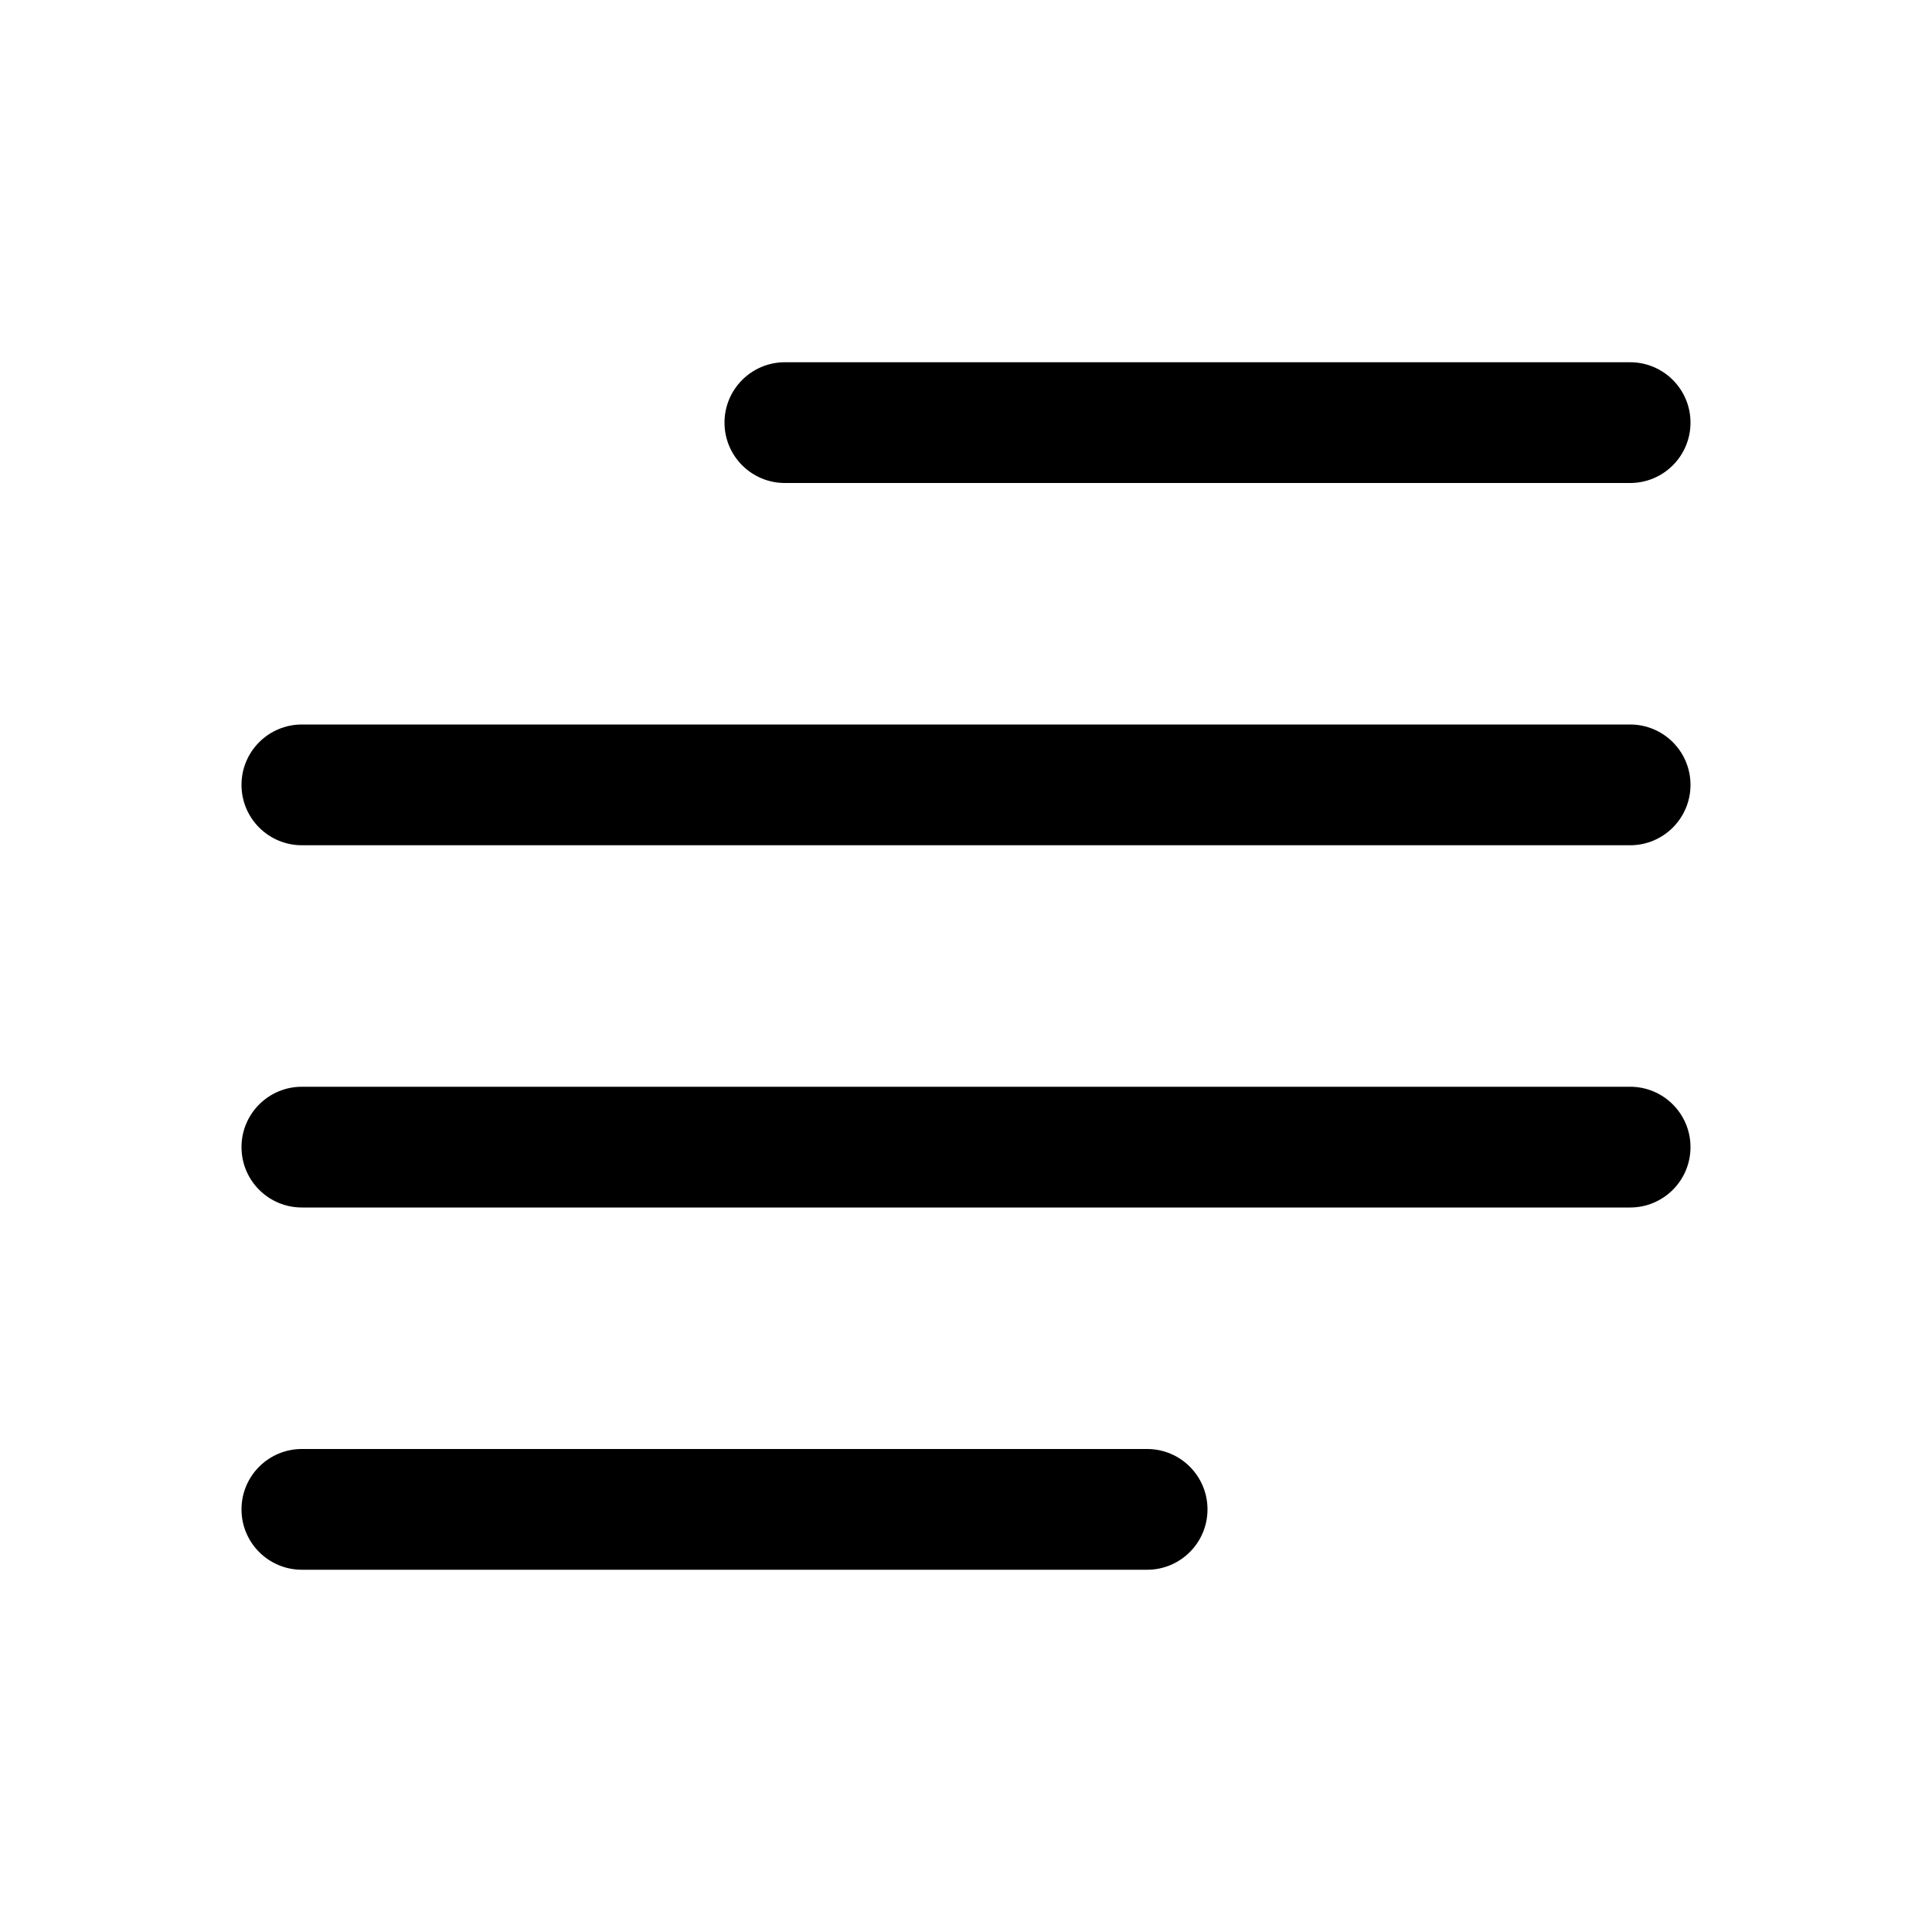
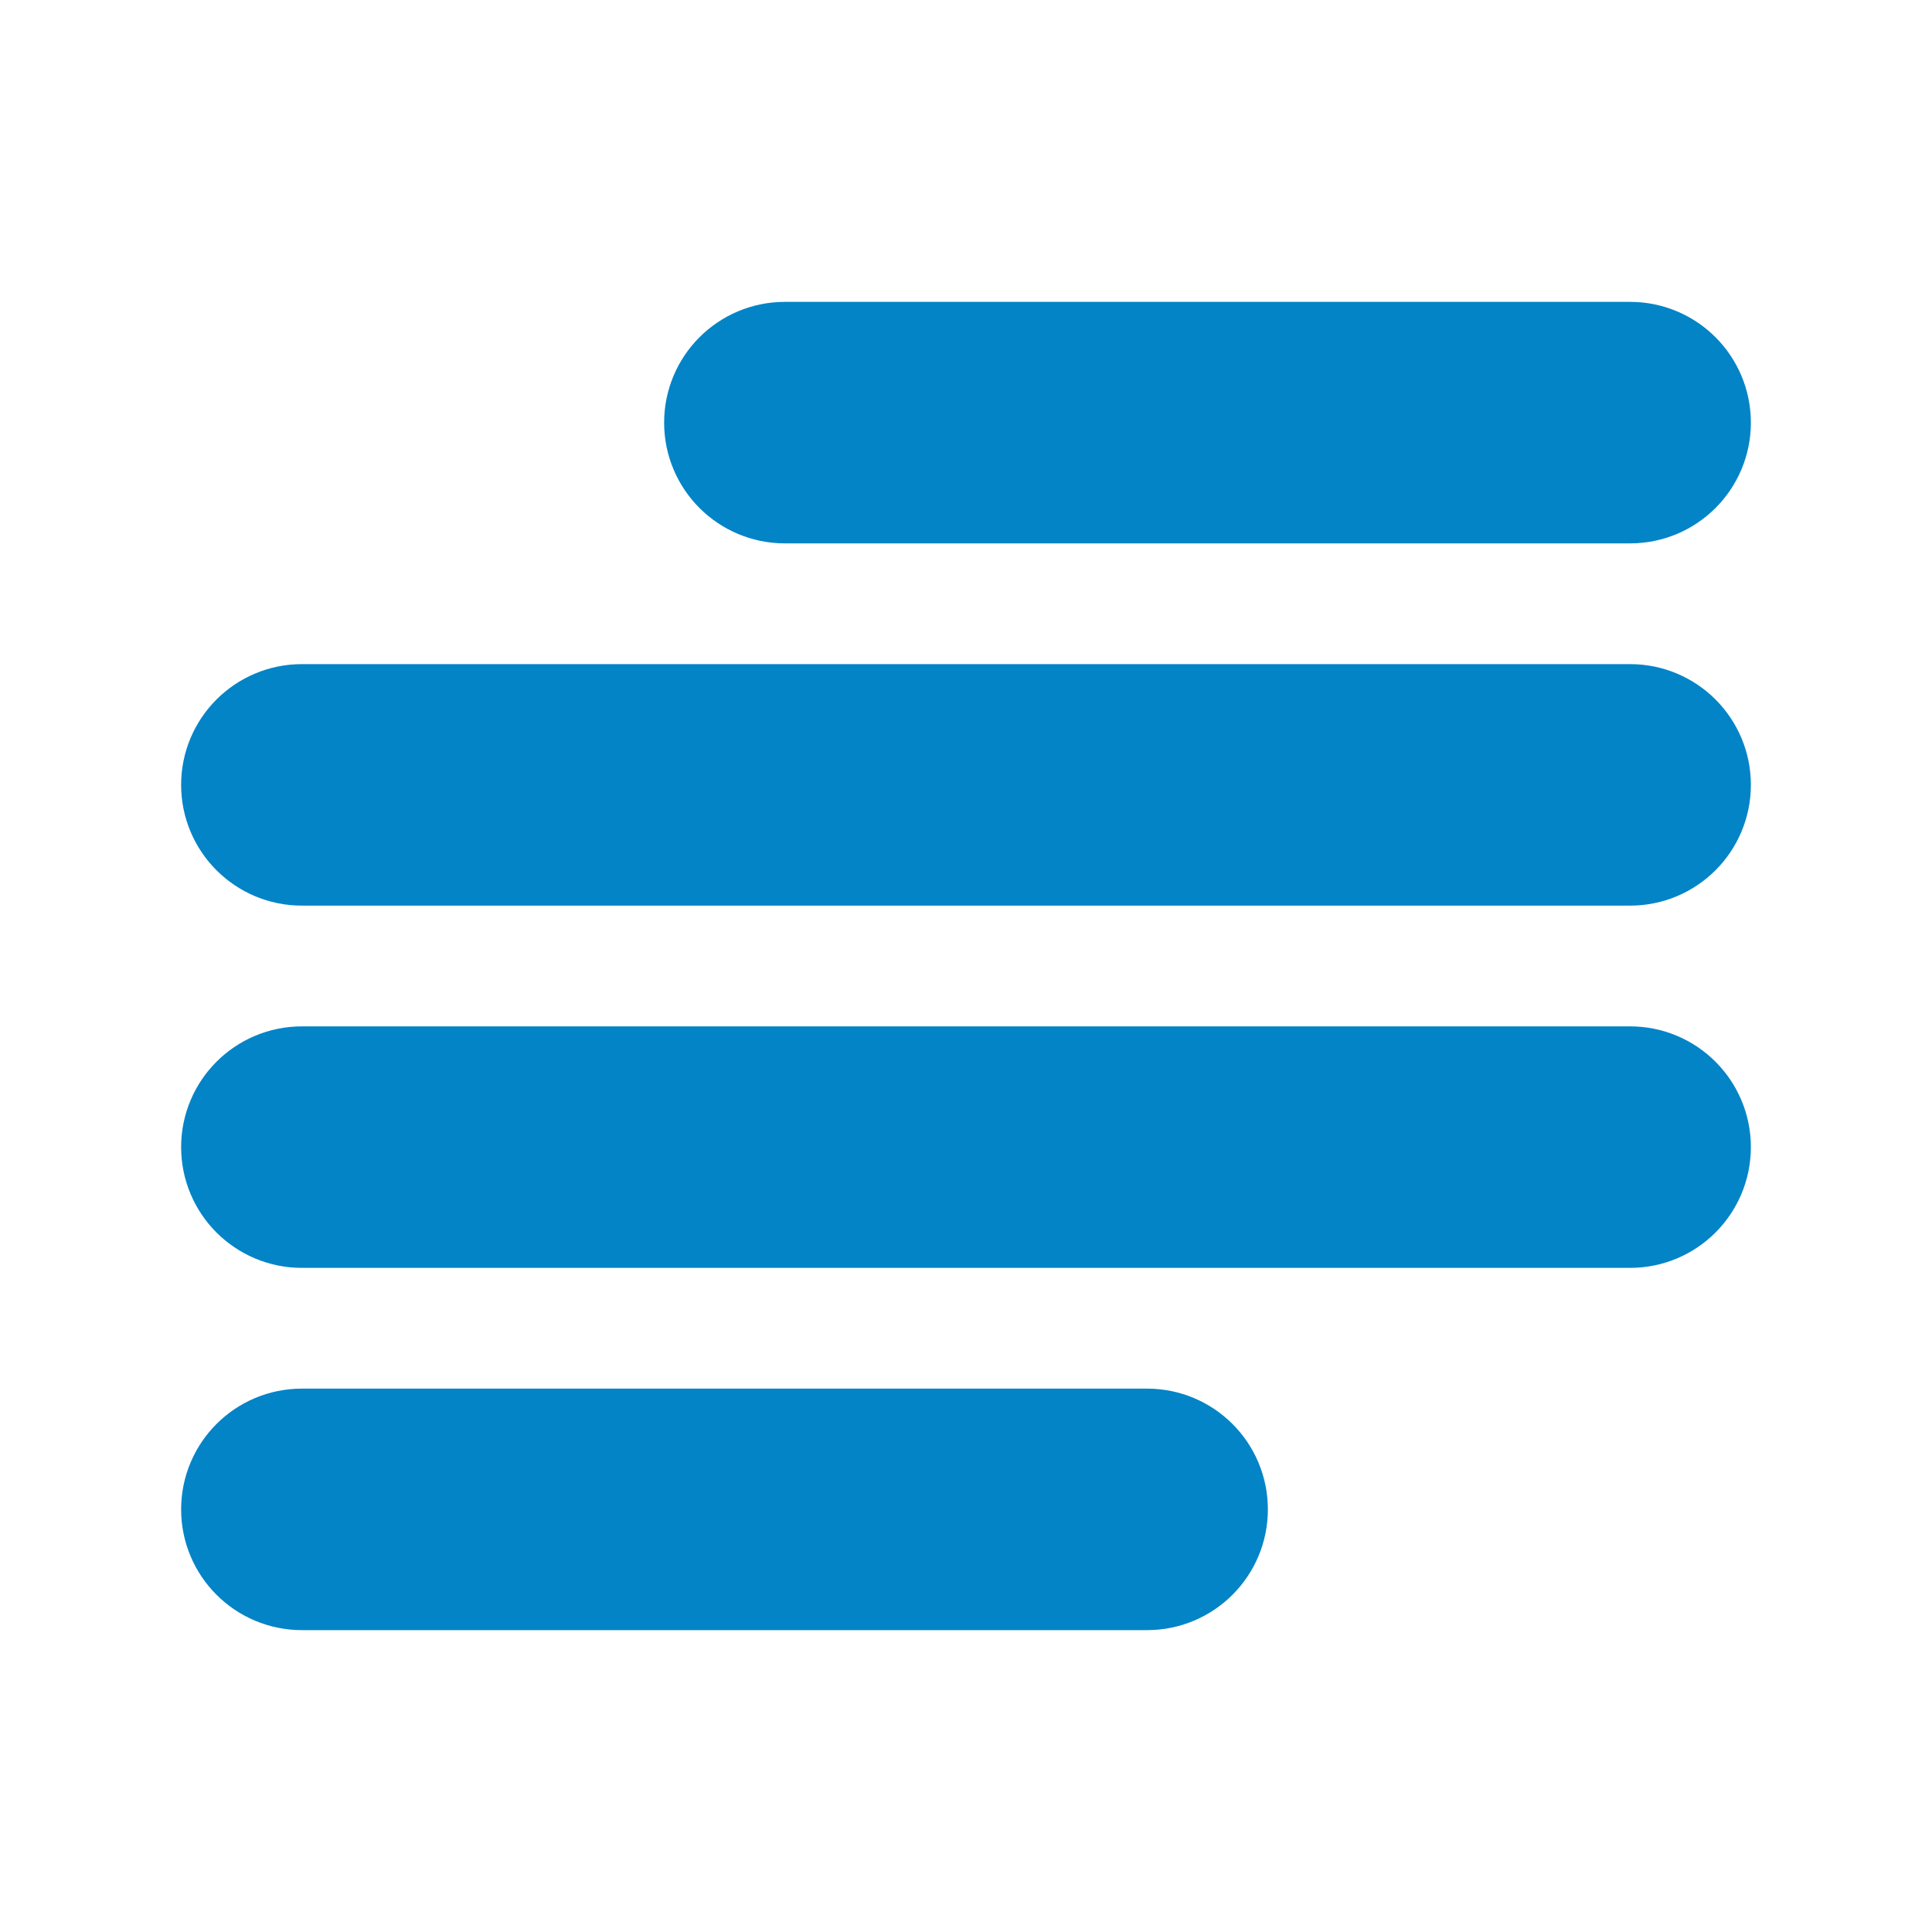
- <svg xmlns="http://www.w3.org/2000/svg" width="16" height="16" fill="currentColor" class="bi bi-text-paragraph" viewBox="0 0 16 16">
+ <svg xmlns="http://www.w3.org/2000/svg" width="16" height="16" stroke="rgb(2 132 199)" fill="rgb(2 132 199)" class="bi bi-text-paragraph" viewBox="0 0 16 16">
  <path fill-rule="evenodd" d="M2 12.5a.5.5 0 0 1 .5-.5h7a.5.5 0 0 1 0 1h-7a.5.5 0 0 1-.5-.5zm0-3a.5.5 0 0 1 .5-.5h11a.5.5 0 0 1 0 1h-11a.5.5 0 0 1-.5-.5zm0-3a.5.5 0 0 1 .5-.5h11a.5.5 0 0 1 0 1h-11a.5.5 0 0 1-.5-.5zm4-3a.5.5 0 0 1 .5-.5h7a.5.5 0 0 1 0 1h-7a.5.5 0 0 1-.5-.5z" />
</svg>
